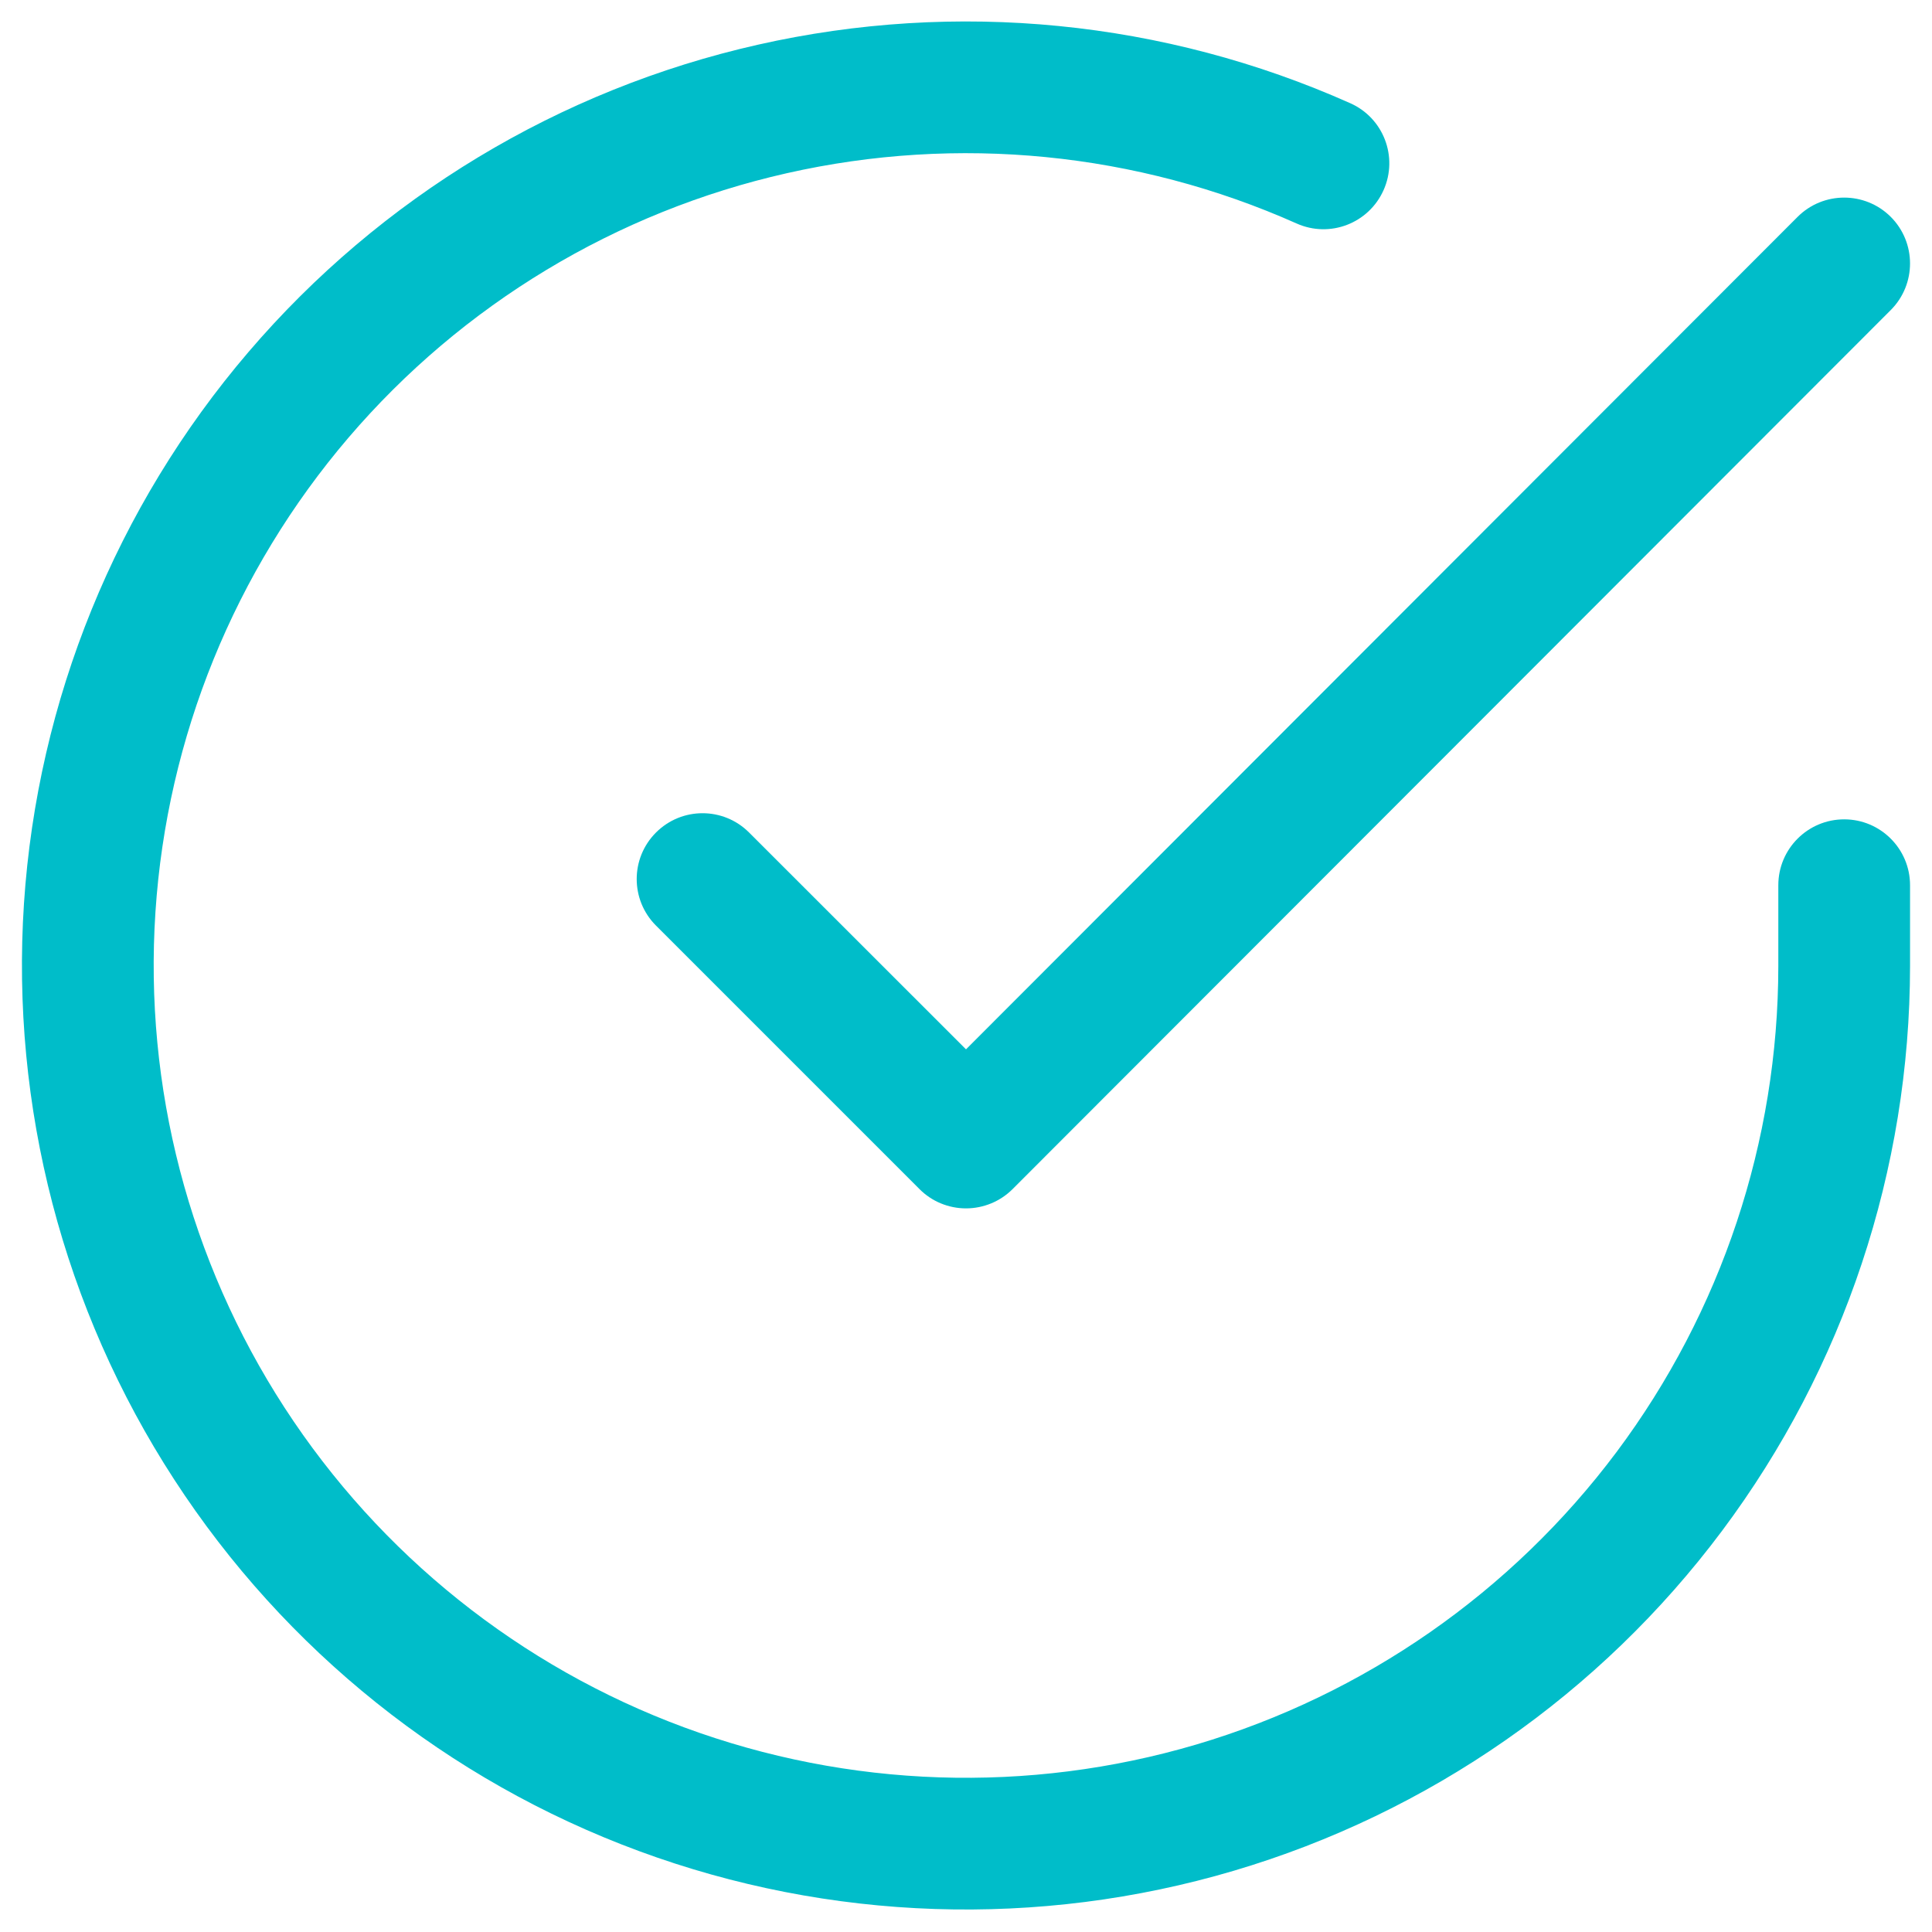
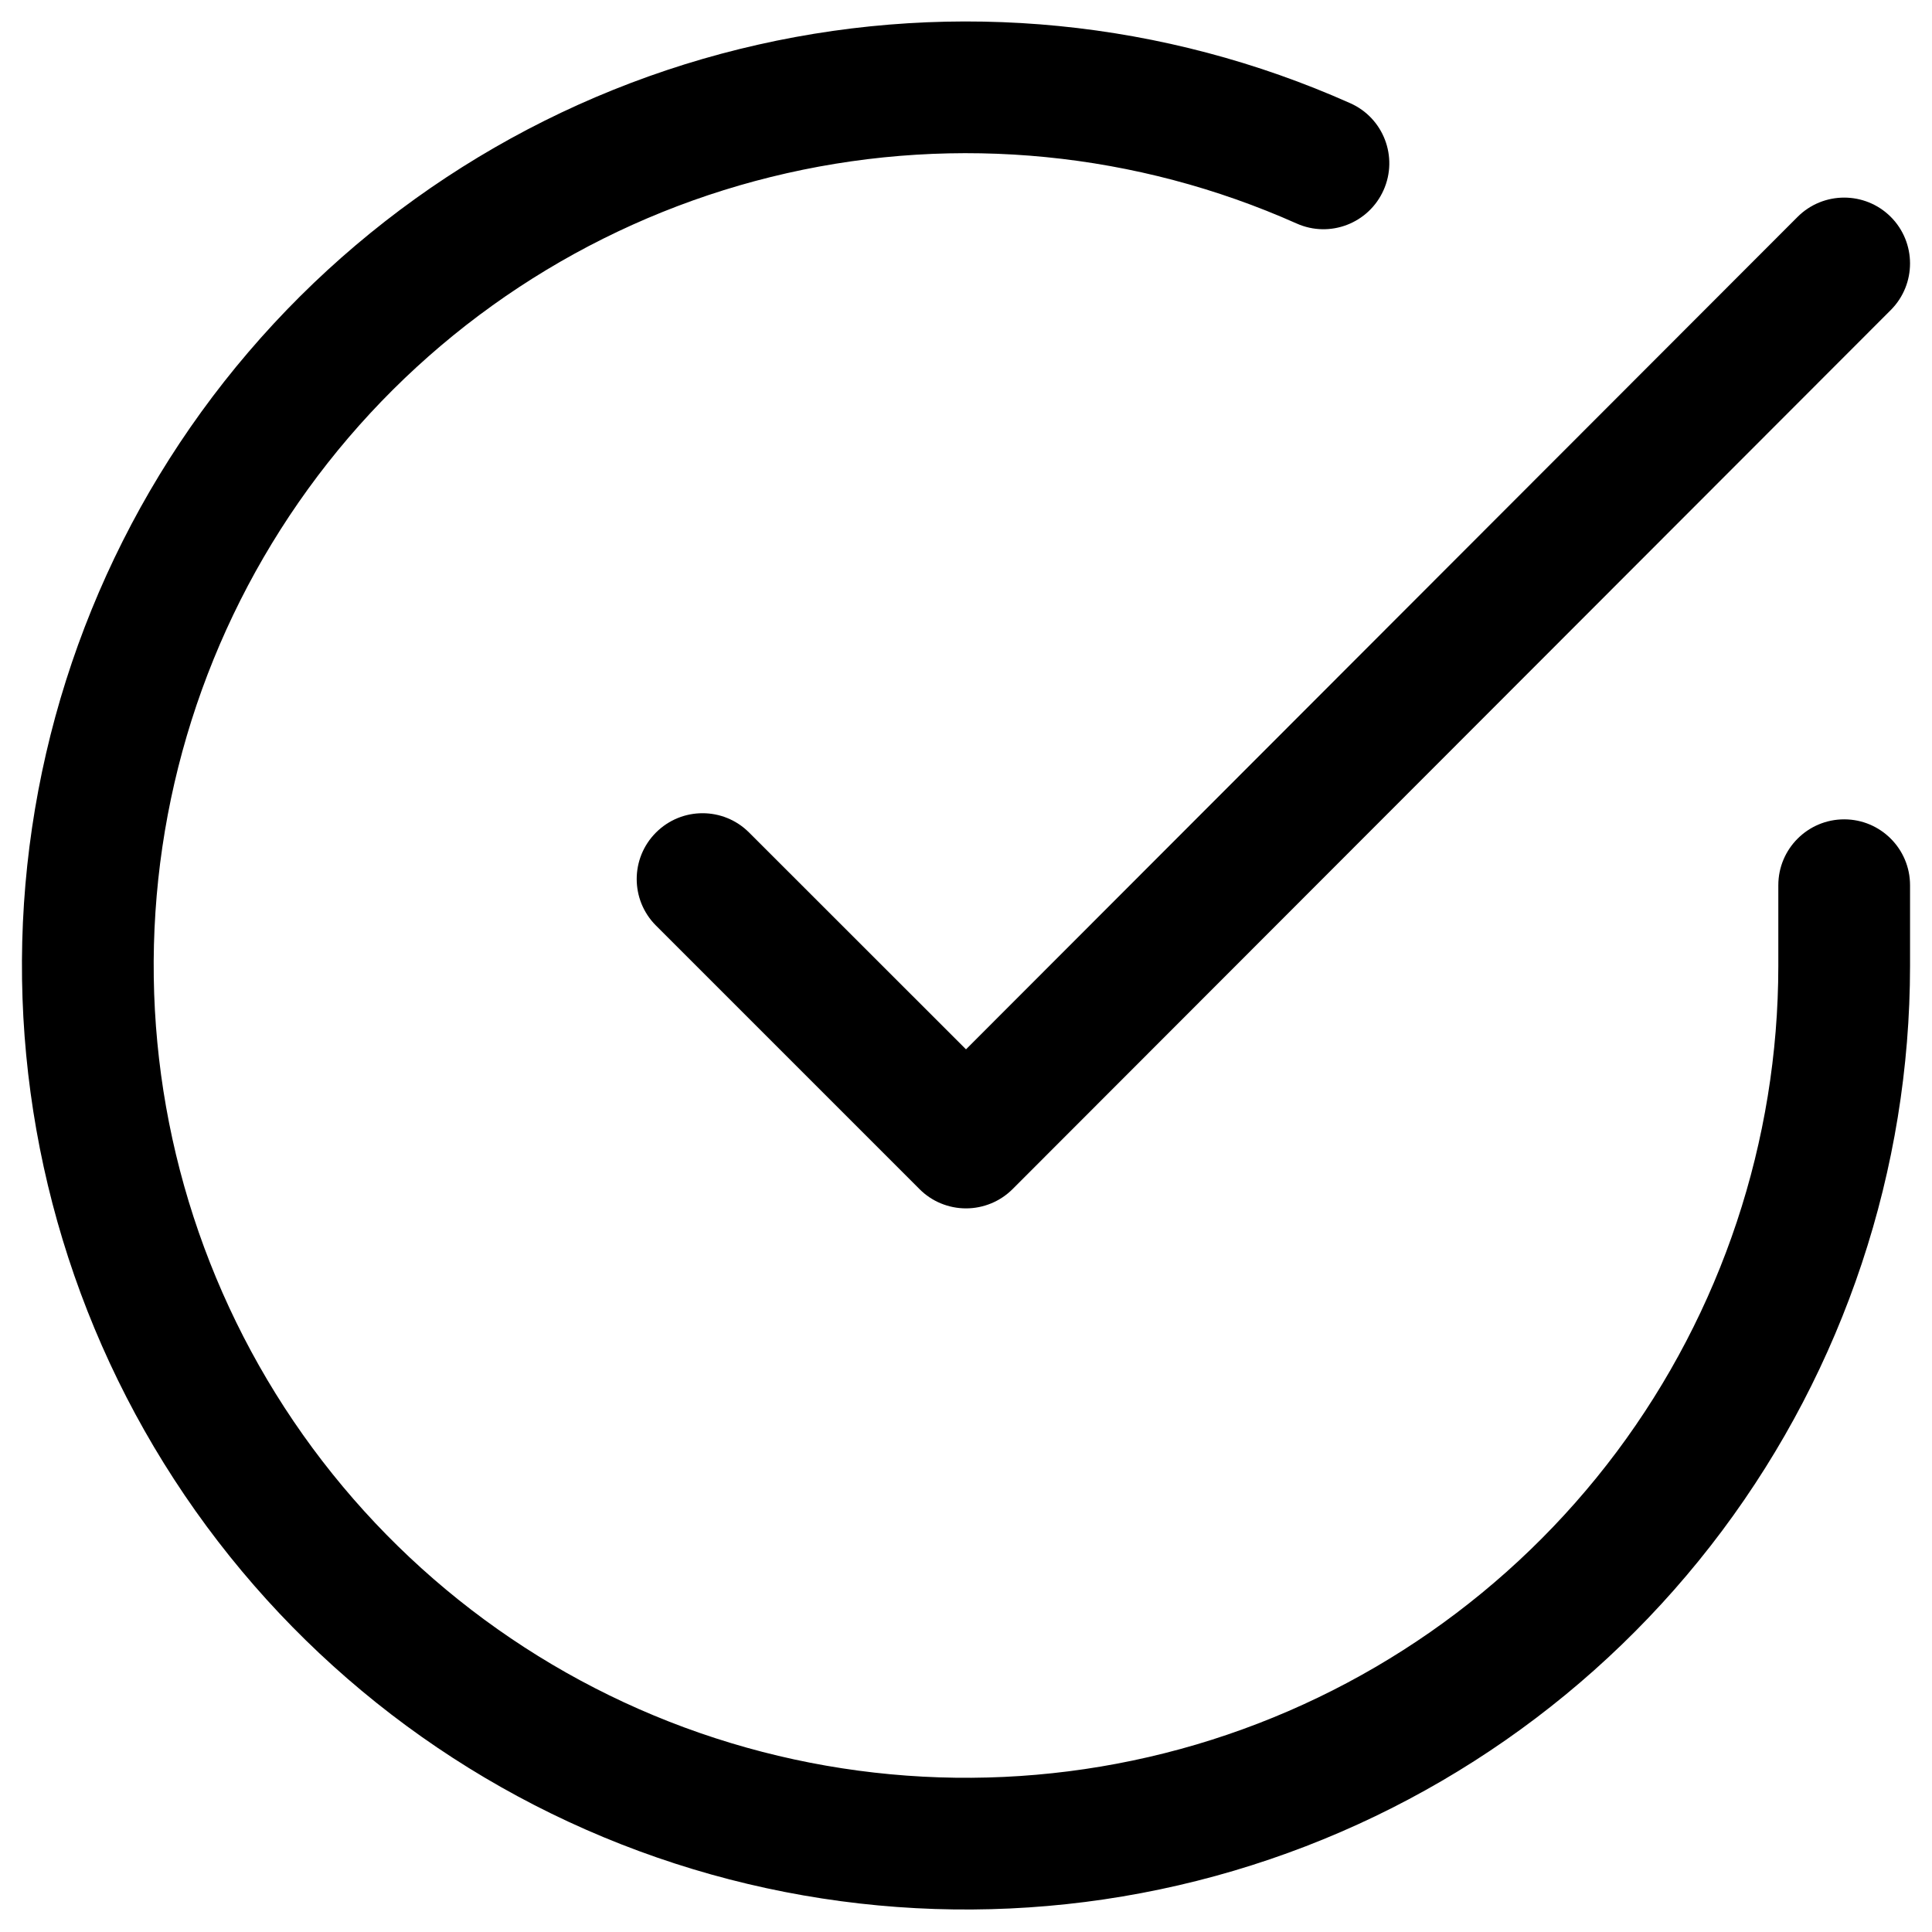
<svg xmlns="http://www.w3.org/2000/svg" width="22" height="22" viewBox="0 0 22 22" fill="none">
-   <path fill-rule="evenodd" clip-rule="evenodd" d="M14.765 2.545C12.943 1.733 10.907 1.532 8.961 1.972C7.016 2.411 5.264 3.468 3.968 4.984C2.672 6.501 1.901 8.395 1.77 10.386C1.639 12.376 2.154 14.355 3.24 16.029C4.326 17.702 5.923 18.98 7.794 19.671C9.665 20.362 11.71 20.43 13.623 19.865C15.536 19.299 17.214 18.13 18.409 16.533C19.603 14.935 20.249 12.994 20.25 11V10.08C20.25 9.666 20.586 9.33 21 9.33C21.414 9.33 21.75 9.666 21.75 10.08V11C21.749 13.318 20.998 15.574 19.61 17.431C18.222 19.288 16.271 20.646 14.048 21.303C11.825 21.96 9.449 21.881 7.275 21.078C5.1 20.275 3.244 18.79 1.982 16.845C0.72 14.901 0.121 12.6 0.273 10.287C0.426 7.974 1.322 5.772 2.828 4.01C4.334 2.248 6.37 1.019 8.631 0.509C10.892 -0.002 13.258 0.231 15.375 1.175C15.754 1.343 15.924 1.787 15.755 2.165C15.586 2.544 15.143 2.714 14.765 2.545Z" fill="#00BDC9" />
-   <path fill-rule="evenodd" clip-rule="evenodd" d="M21.53 2.469C21.823 2.762 21.823 3.237 21.531 3.53L11.531 13.54C11.39 13.681 11.199 13.76 11 13.76C10.801 13.76 10.61 13.681 10.47 13.54L7.47 10.54C7.177 10.247 7.177 9.773 7.47 9.48C7.763 9.187 8.237 9.187 8.53 9.48L11 11.949L20.469 2.47C20.762 2.177 21.237 2.177 21.53 2.469Z" fill="#00BDC9" />
+   <path fill-rule="evenodd" clip-rule="evenodd" d="M14.765 2.545C12.943 1.733 10.907 1.532 8.961 1.972C7.016 2.411 5.264 3.468 3.968 4.984C2.672 6.501 1.901 8.395 1.77 10.386C1.639 12.376 2.154 14.355 3.24 16.029C4.326 17.702 5.923 18.98 7.794 19.671C9.665 20.362 11.71 20.43 13.623 19.865C15.536 19.299 17.214 18.13 18.409 16.533C19.603 14.935 20.249 12.994 20.25 11V10.08C20.25 9.666 20.586 9.33 21 9.33C21.414 9.33 21.75 9.666 21.75 10.08V11C21.749 13.318 20.998 15.574 19.61 17.431C18.222 19.288 16.271 20.646 14.048 21.303C11.825 21.96 9.449 21.881 7.275 21.078C5.1 20.275 3.244 18.79 1.982 16.845C0.72 14.901 0.121 12.6 0.273 10.287C0.426 7.974 1.322 5.772 2.828 4.01C4.334 2.248 6.37 1.019 8.631 0.509C10.892 -0.002 13.258 0.231 15.375 1.175C15.754 1.343 15.924 1.787 15.755 2.165C15.586 2.544 15.143 2.714 14.765 2.545Z" fill="#000" />
+   <path fill-rule="evenodd" clip-rule="evenodd" d="M21.53 2.469C21.823 2.762 21.823 3.237 21.531 3.53L11.531 13.54C11.39 13.681 11.199 13.76 11 13.76C10.801 13.76 10.61 13.681 10.47 13.54L7.47 10.54C7.177 10.247 7.177 9.773 7.47 9.48C7.763 9.187 8.237 9.187 8.53 9.48L11 11.949L20.469 2.47C20.762 2.177 21.237 2.177 21.53 2.469Z" fill="#000" />
</svg>
